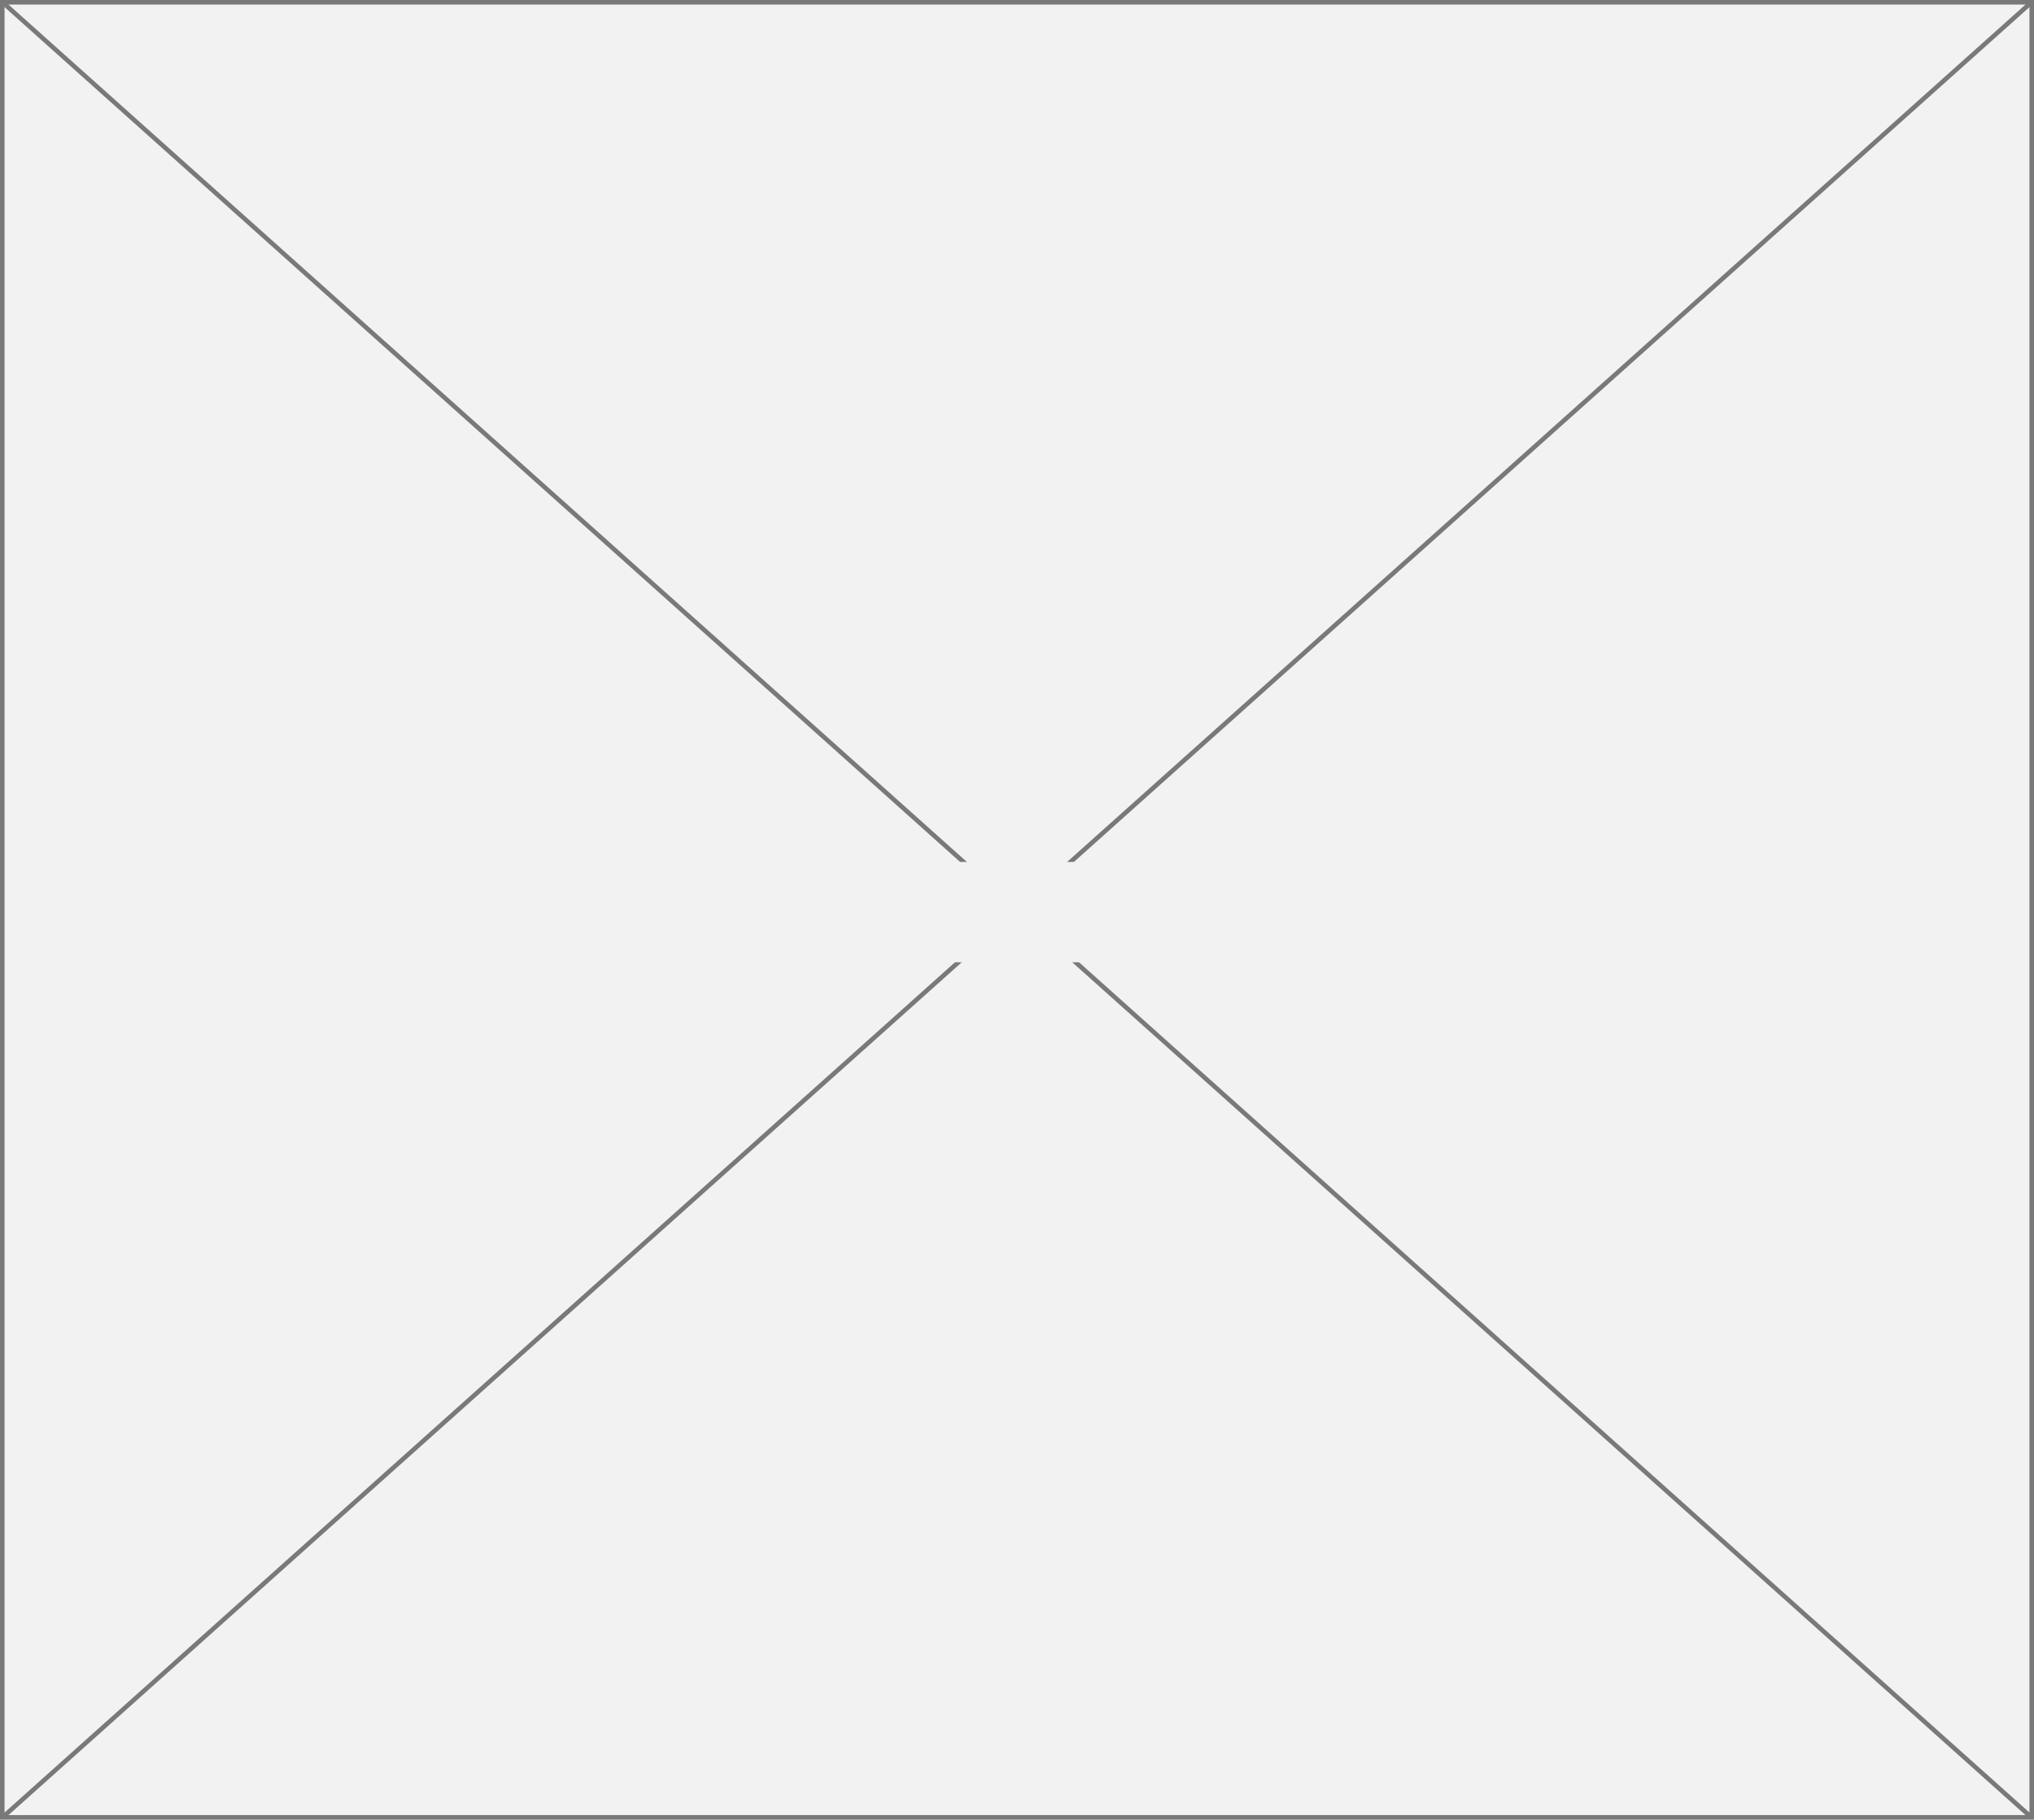
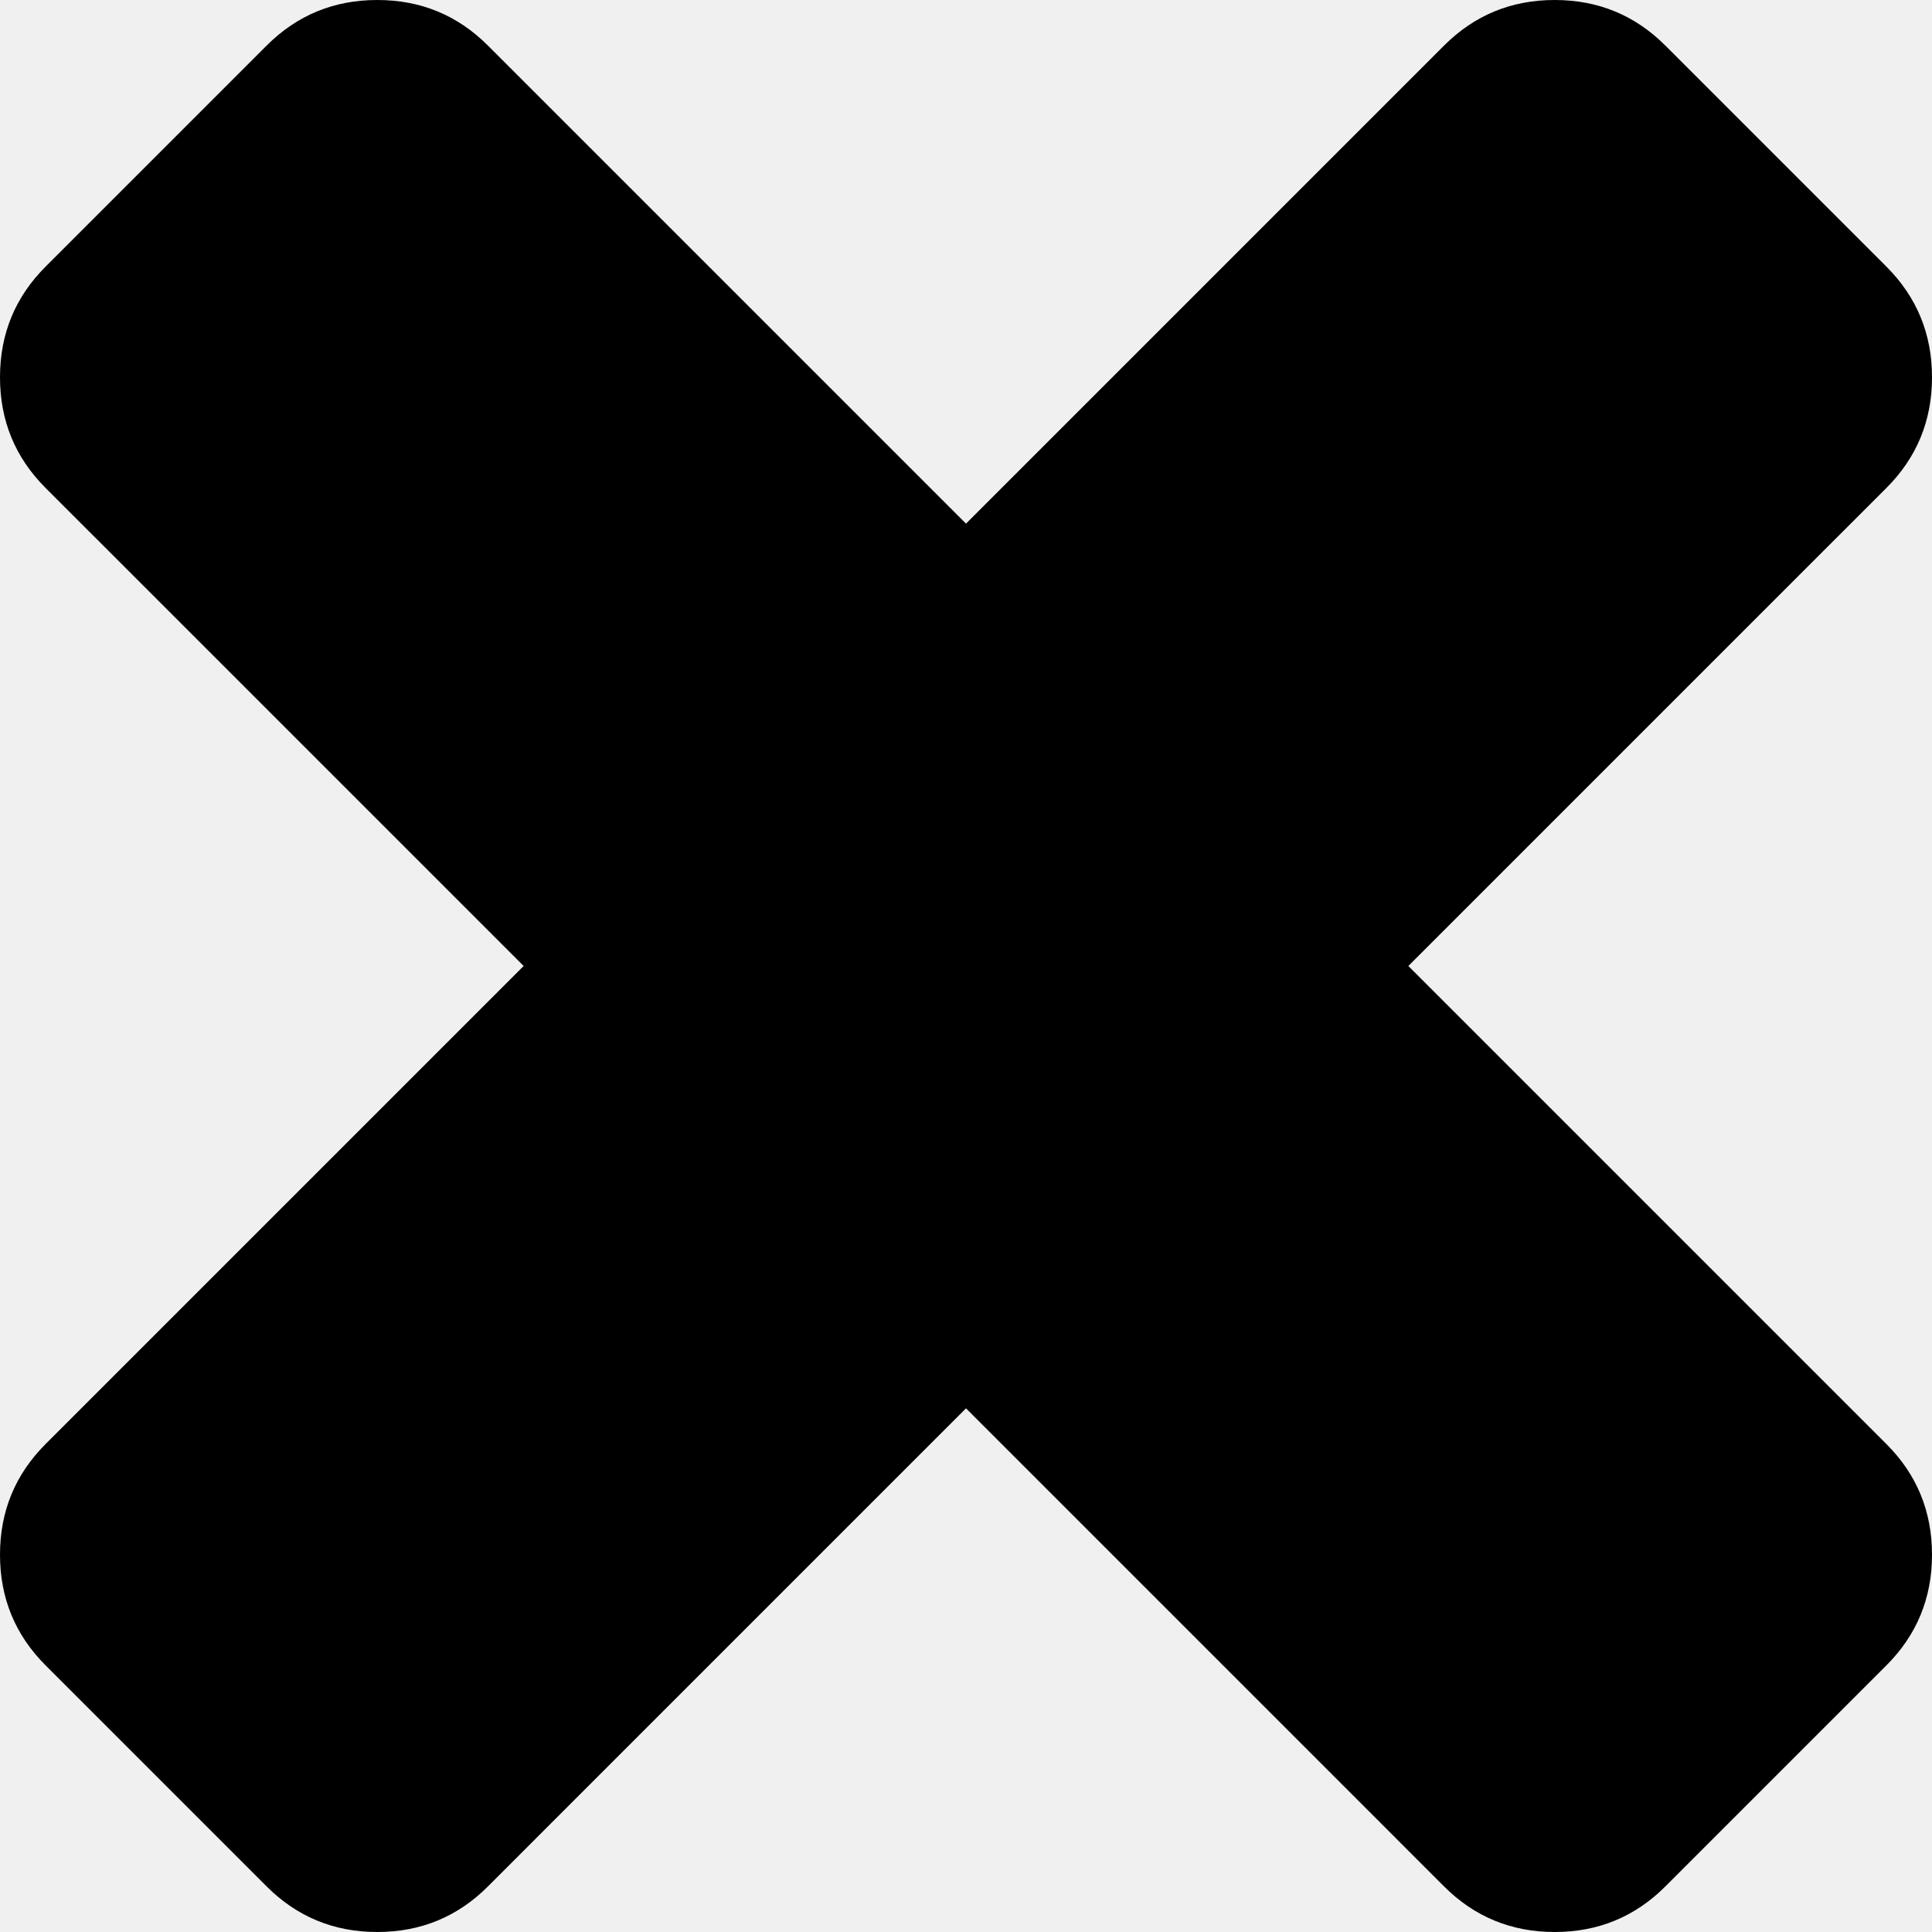
- <svg xmlns="http://www.w3.org/2000/svg" version="1.1" width="446px" height="399px">
-   <defs>
-     <mask fill="white" id="clip13">
-       <path d="M 2595 402  L 2635 402  L 2635 424  L 2595 424  Z M 2391 213  L 2837 213  L 2837 612  L 2391 612  Z " fill-rule="evenodd" />
-     </mask>
-   </defs>
-   <g transform="matrix(1 0 0 1 -2391 -213 )">
-     <path d="M 2391.5 213.5  L 2836.5 213.5  L 2836.5 611.5  L 2391.5 611.5  L 2391.5 213.5  Z " fill-rule="nonzero" fill="#f2f2f2" stroke="none" />
-     <path d="M 2391.5 213.5  L 2836.5 213.5  L 2836.5 611.5  L 2391.5 611.5  L 2391.5 213.5  Z " stroke-width="1" stroke="#797979" fill="none" />
-     <path d="M 2391.417 213.373  L 2836.583 611.627  M 2836.583 213.373  L 2391.417 611.627  " stroke-width="1" stroke="#797979" fill="none" mask="url(#clip13)" />
+ <svg xmlns="http://www.w3.org/2000/svg" version="1.1" width="50px" height="50px">
+   <g transform="matrix(1 0 0 1 -2216 -22 )">
+     <path d="M 48.822 37.374  C 49.607 38.159  50 39.113  50 40.236  C 50 41.358  49.607 42.312  48.822 43.098  L 43.098 48.822  C 42.312 49.607  41.358 50  40.236 50  C 39.113 50  38.159 49.607  37.374 48.822  L 25 36.448  L 12.626 48.822  C 11.841 49.607  10.887 50  9.764 50  C 8.642 50  7.688 49.607  6.902 48.822  L 1.178 43.098  C 0.393 42.312  0 41.358  0 40.236  C 0 39.113  0.393 38.159  1.178 37.374  L 13.552 25  L 1.178 12.626  C 0.393 11.841  0 10.887  0 9.764  C 0 8.642  0.393 7.688  1.178 6.902  L 6.902 1.178  C 7.688 0.393  8.642 0  9.764 0  C 10.887 0  11.841 0.393  12.626 1.178  L 25 13.552  L 37.374 1.178  C 38.159 0.393  39.113 0  40.236 0  C 41.358 0  42.312 0.393  43.098 1.178  L 48.822 6.902  C 49.607 7.688  50 8.642  50 9.764  C 50 10.887  49.607 11.841  48.822 12.626  L 36.448 25  L 48.822 37.374  Z " fill-rule="nonzero" fill="#000000" stroke="none" transform="matrix(1 0 0 1 2216 22 )" />
  </g>
</svg>
